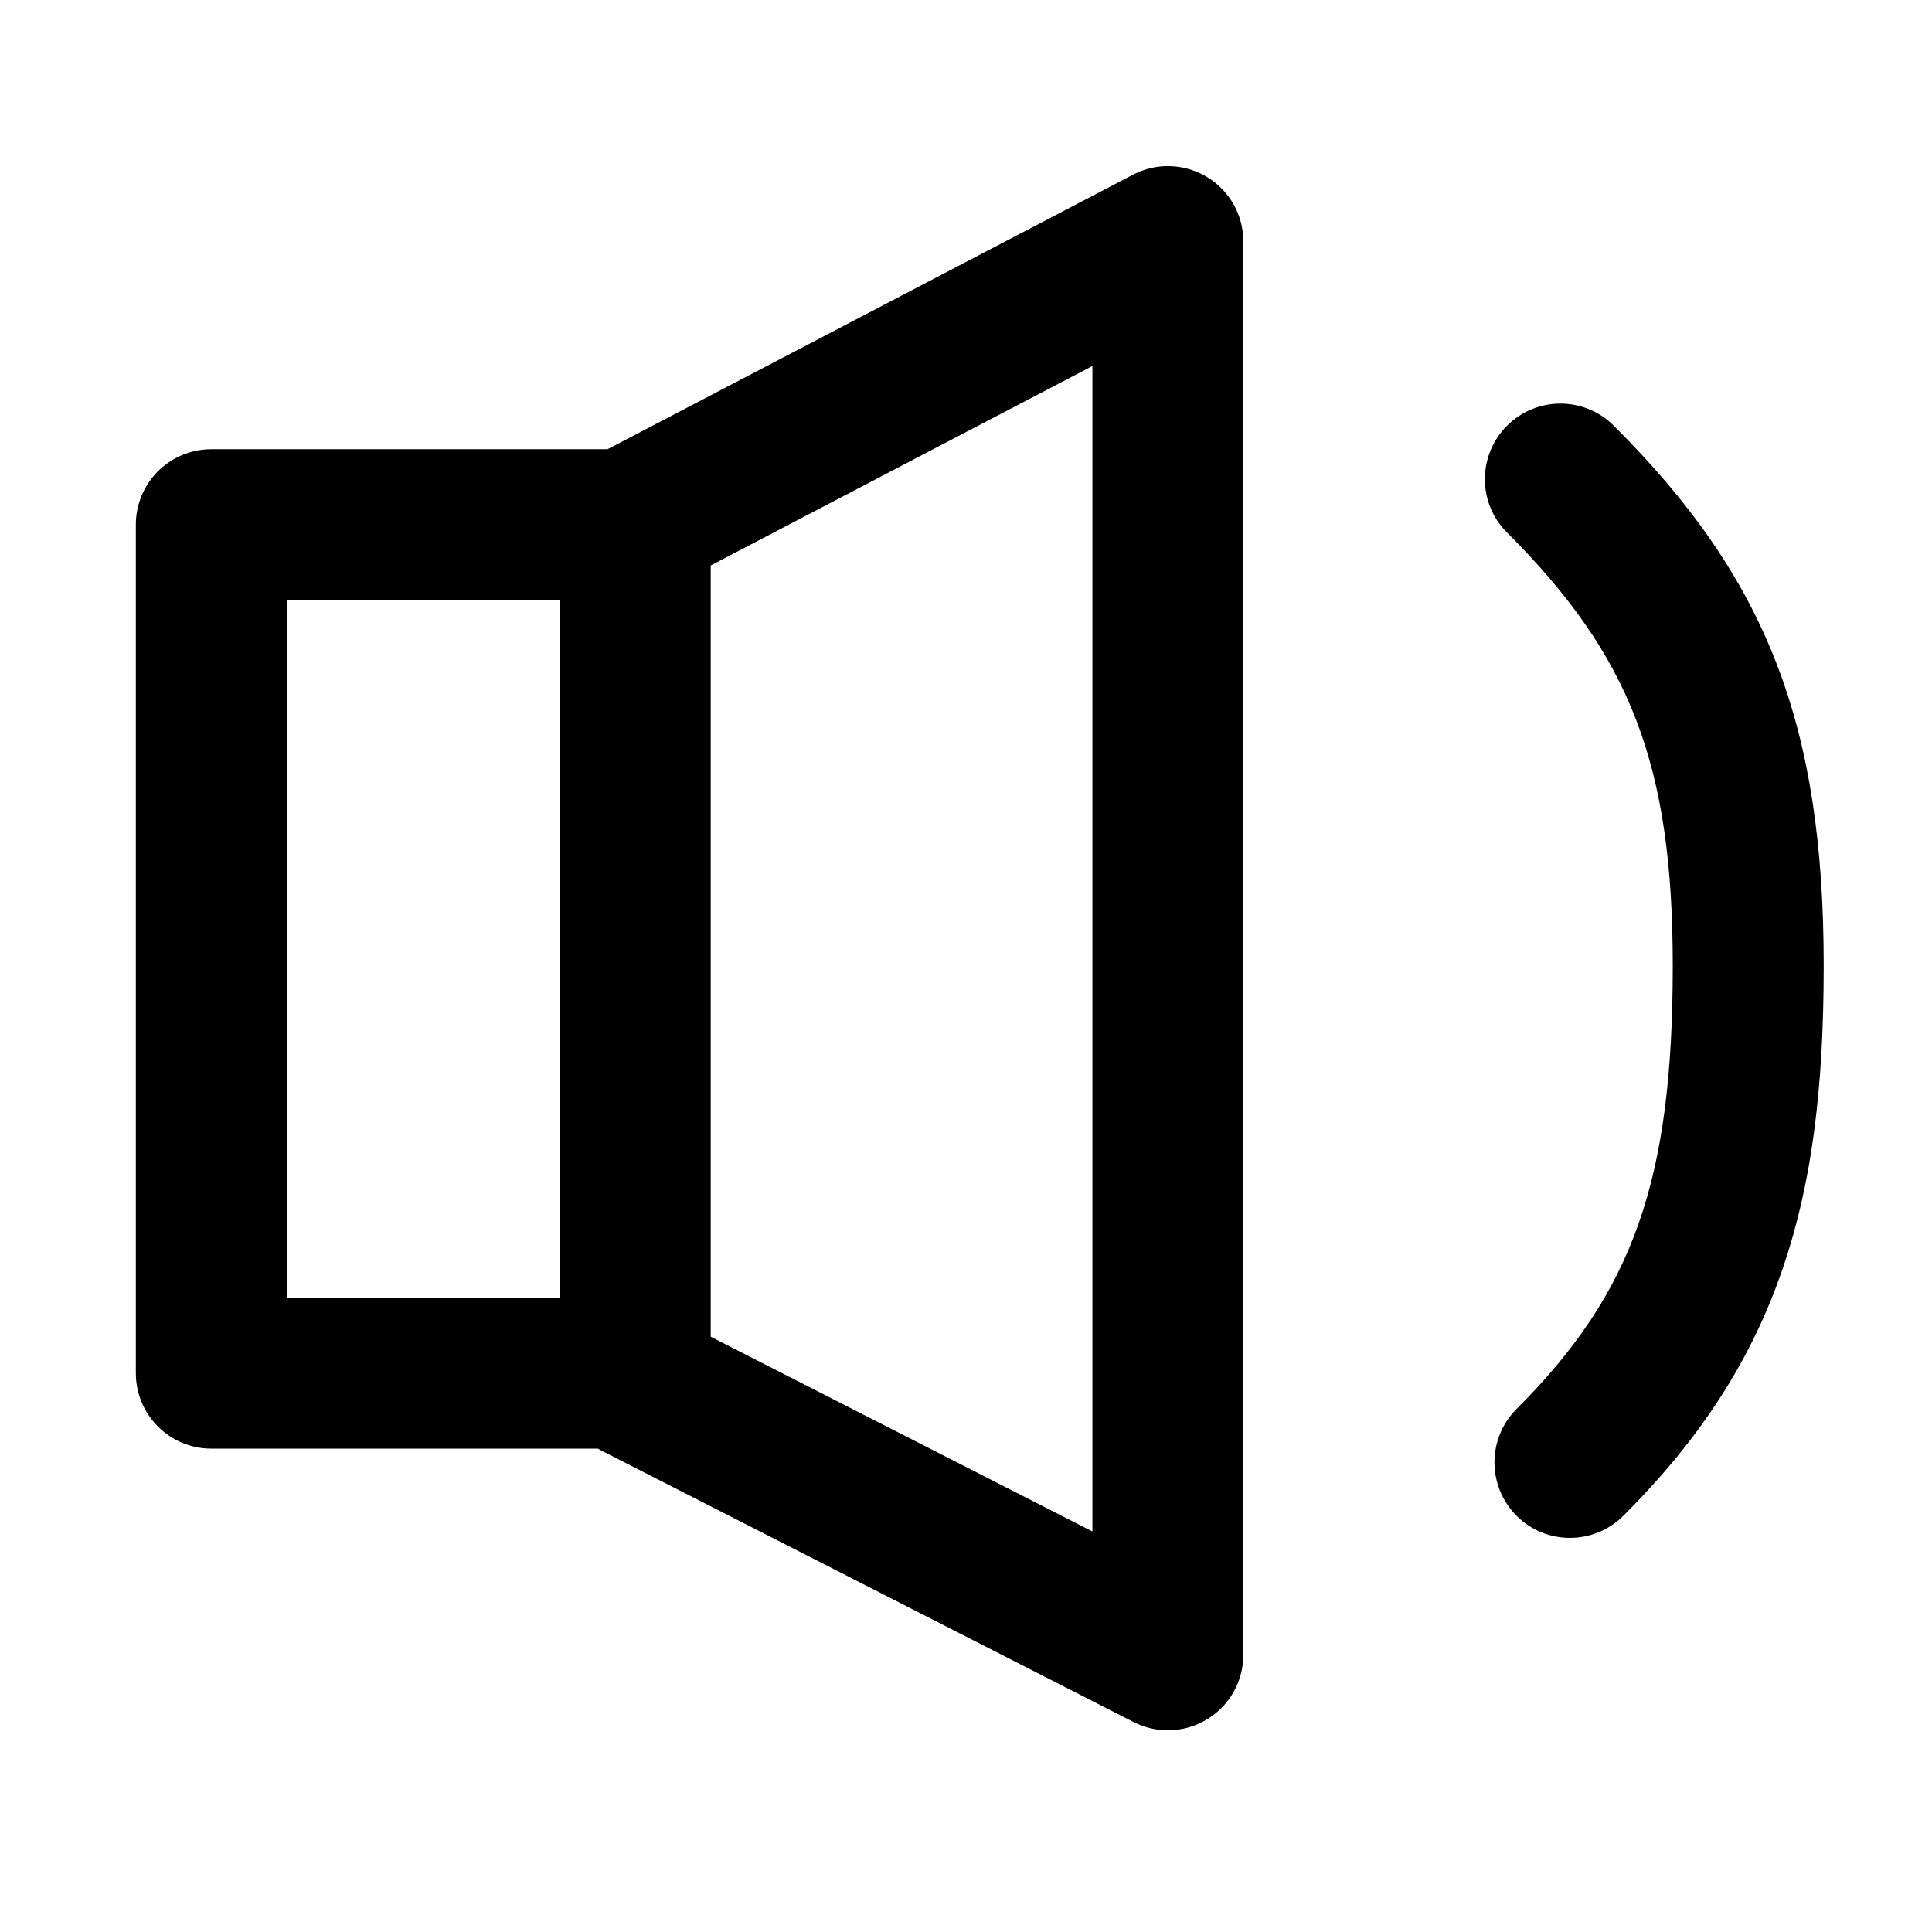
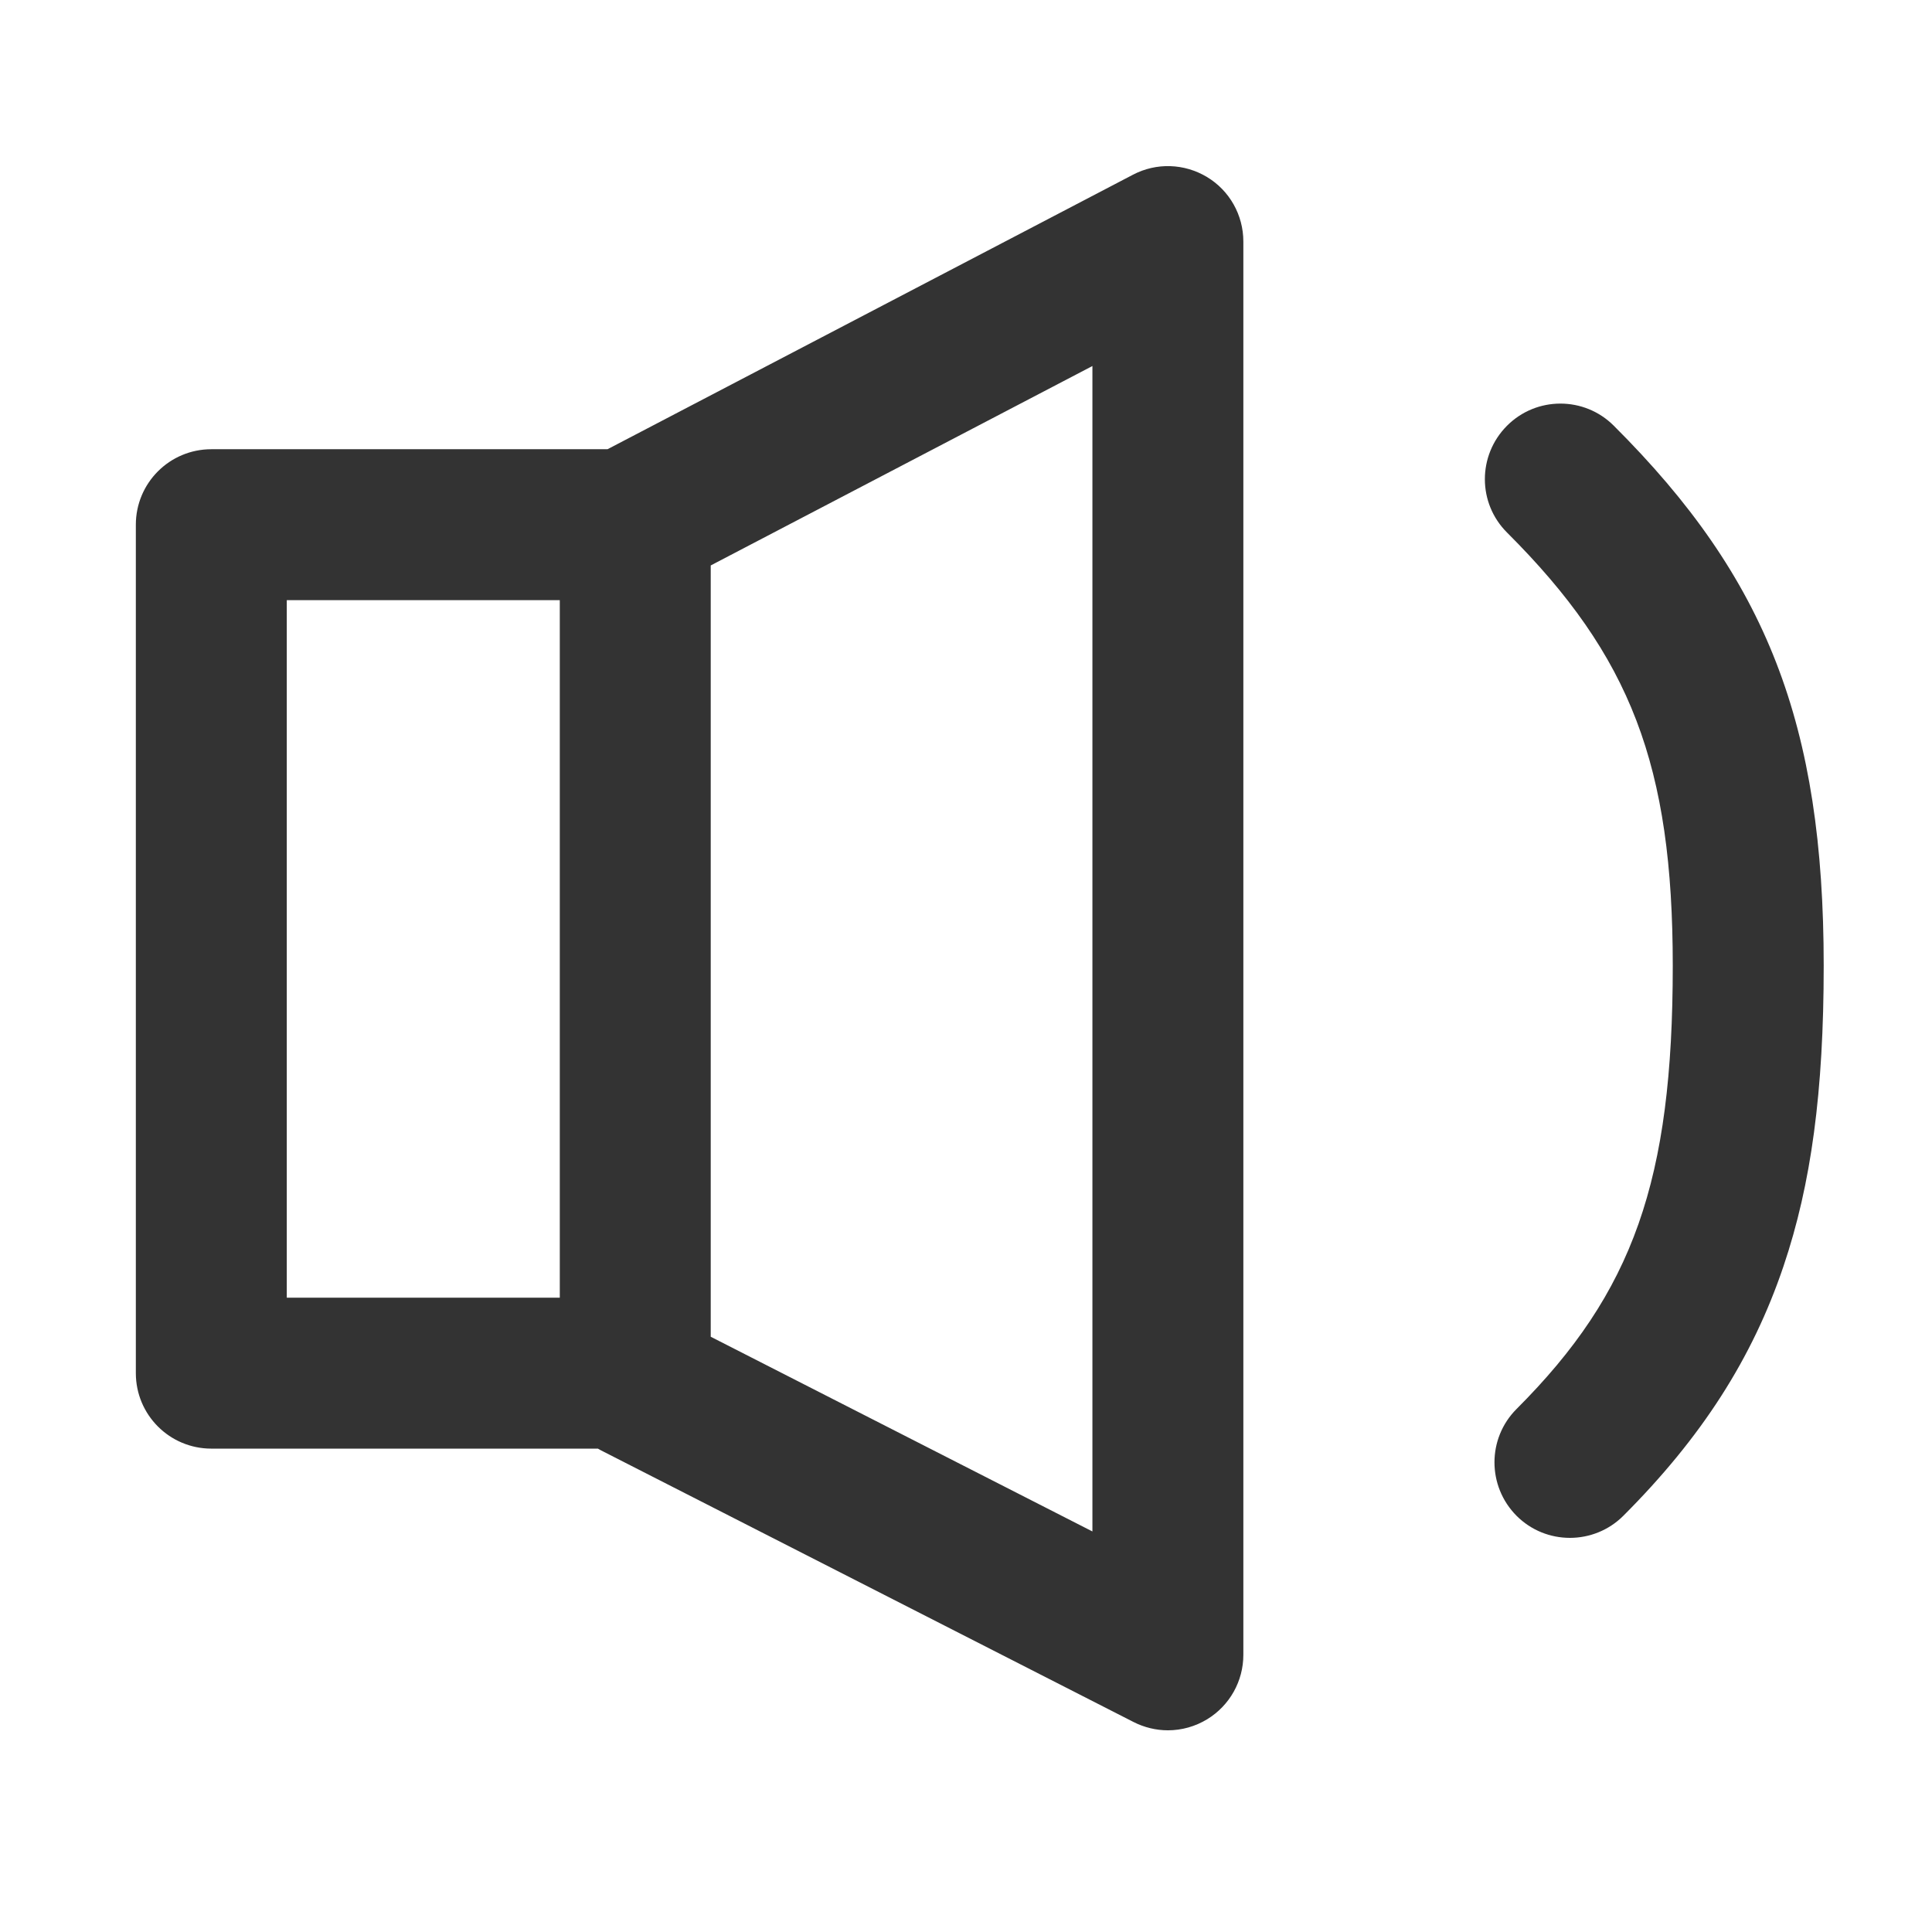
<svg xmlns="http://www.w3.org/2000/svg" class="icon" width="200px" height="200.00px" viewBox="0 0 1024 1024" version="1.1">
-   <path fill="#000000" d="M639.7 93.8c-12-7.2-26.8-7.7-39.2-1.2L322 238.1H112c-22.1 0-40 17.9-40 40v449.7c0 22.1 17.9 40 40 40h204.9c0.5 0.3 1.1 0.6 1.6 0.9l282.3 144c5.7 2.9 12 4.4 18.2 4.4 7.3 0 14.5-2 20.9-5.9 11.9-7.3 19.1-20.2 19.1-34.1V128c0-14-7.3-27-19.3-34.2zM152 318.1h144.7v369.7H152V318.1z m427 493.6L376.7 708.5V299.7L579 194v617.7zM855.3 225.6c-15.6-15.6-41-15.6-56.6 0.1s-15.6 41 0.1 56.6c65.6 65.5 87.8 123.4 87.8 229.6 0 113.7-20.9 173-82.8 234.9-15.6 15.6-15.6 40.9 0 56.6 7.8 7.8 18 11.7 28.3 11.7 10.2 0 20.5-3.9 28.3-11.7 41.4-41.4 68.4-83.4 84.9-132.3 14.7-43.5 21.3-92.6 21.3-159.2 0-127.8-30.1-205.4-111.3-286.3z" />
+   <path fill="#333" d="M639.7 93.8c-12-7.2-26.8-7.7-39.2-1.2L322 238.1H112c-22.1 0-40 17.9-40 40v449.7c0 22.1 17.9 40 40 40h204.9c0.5 0.3 1.1 0.6 1.6 0.9l282.3 144c5.7 2.9 12 4.4 18.2 4.4 7.3 0 14.5-2 20.9-5.9 11.9-7.3 19.1-20.2 19.1-34.1V128c0-14-7.3-27-19.3-34.2zM152 318.1h144.7v369.7H152V318.1z m427 493.6L376.7 708.5V299.7L579 194v617.7zM855.3 225.6c-15.6-15.6-41-15.6-56.6 0.1s-15.6 41 0.1 56.6c65.6 65.5 87.8 123.4 87.8 229.6 0 113.7-20.9 173-82.8 234.9-15.6 15.6-15.6 40.9 0 56.6 7.8 7.8 18 11.7 28.3 11.7 10.2 0 20.5-3.9 28.3-11.7 41.4-41.4 68.4-83.4 84.9-132.3 14.7-43.5 21.3-92.6 21.3-159.2 0-127.8-30.1-205.4-111.3-286.3z" />
</svg>
